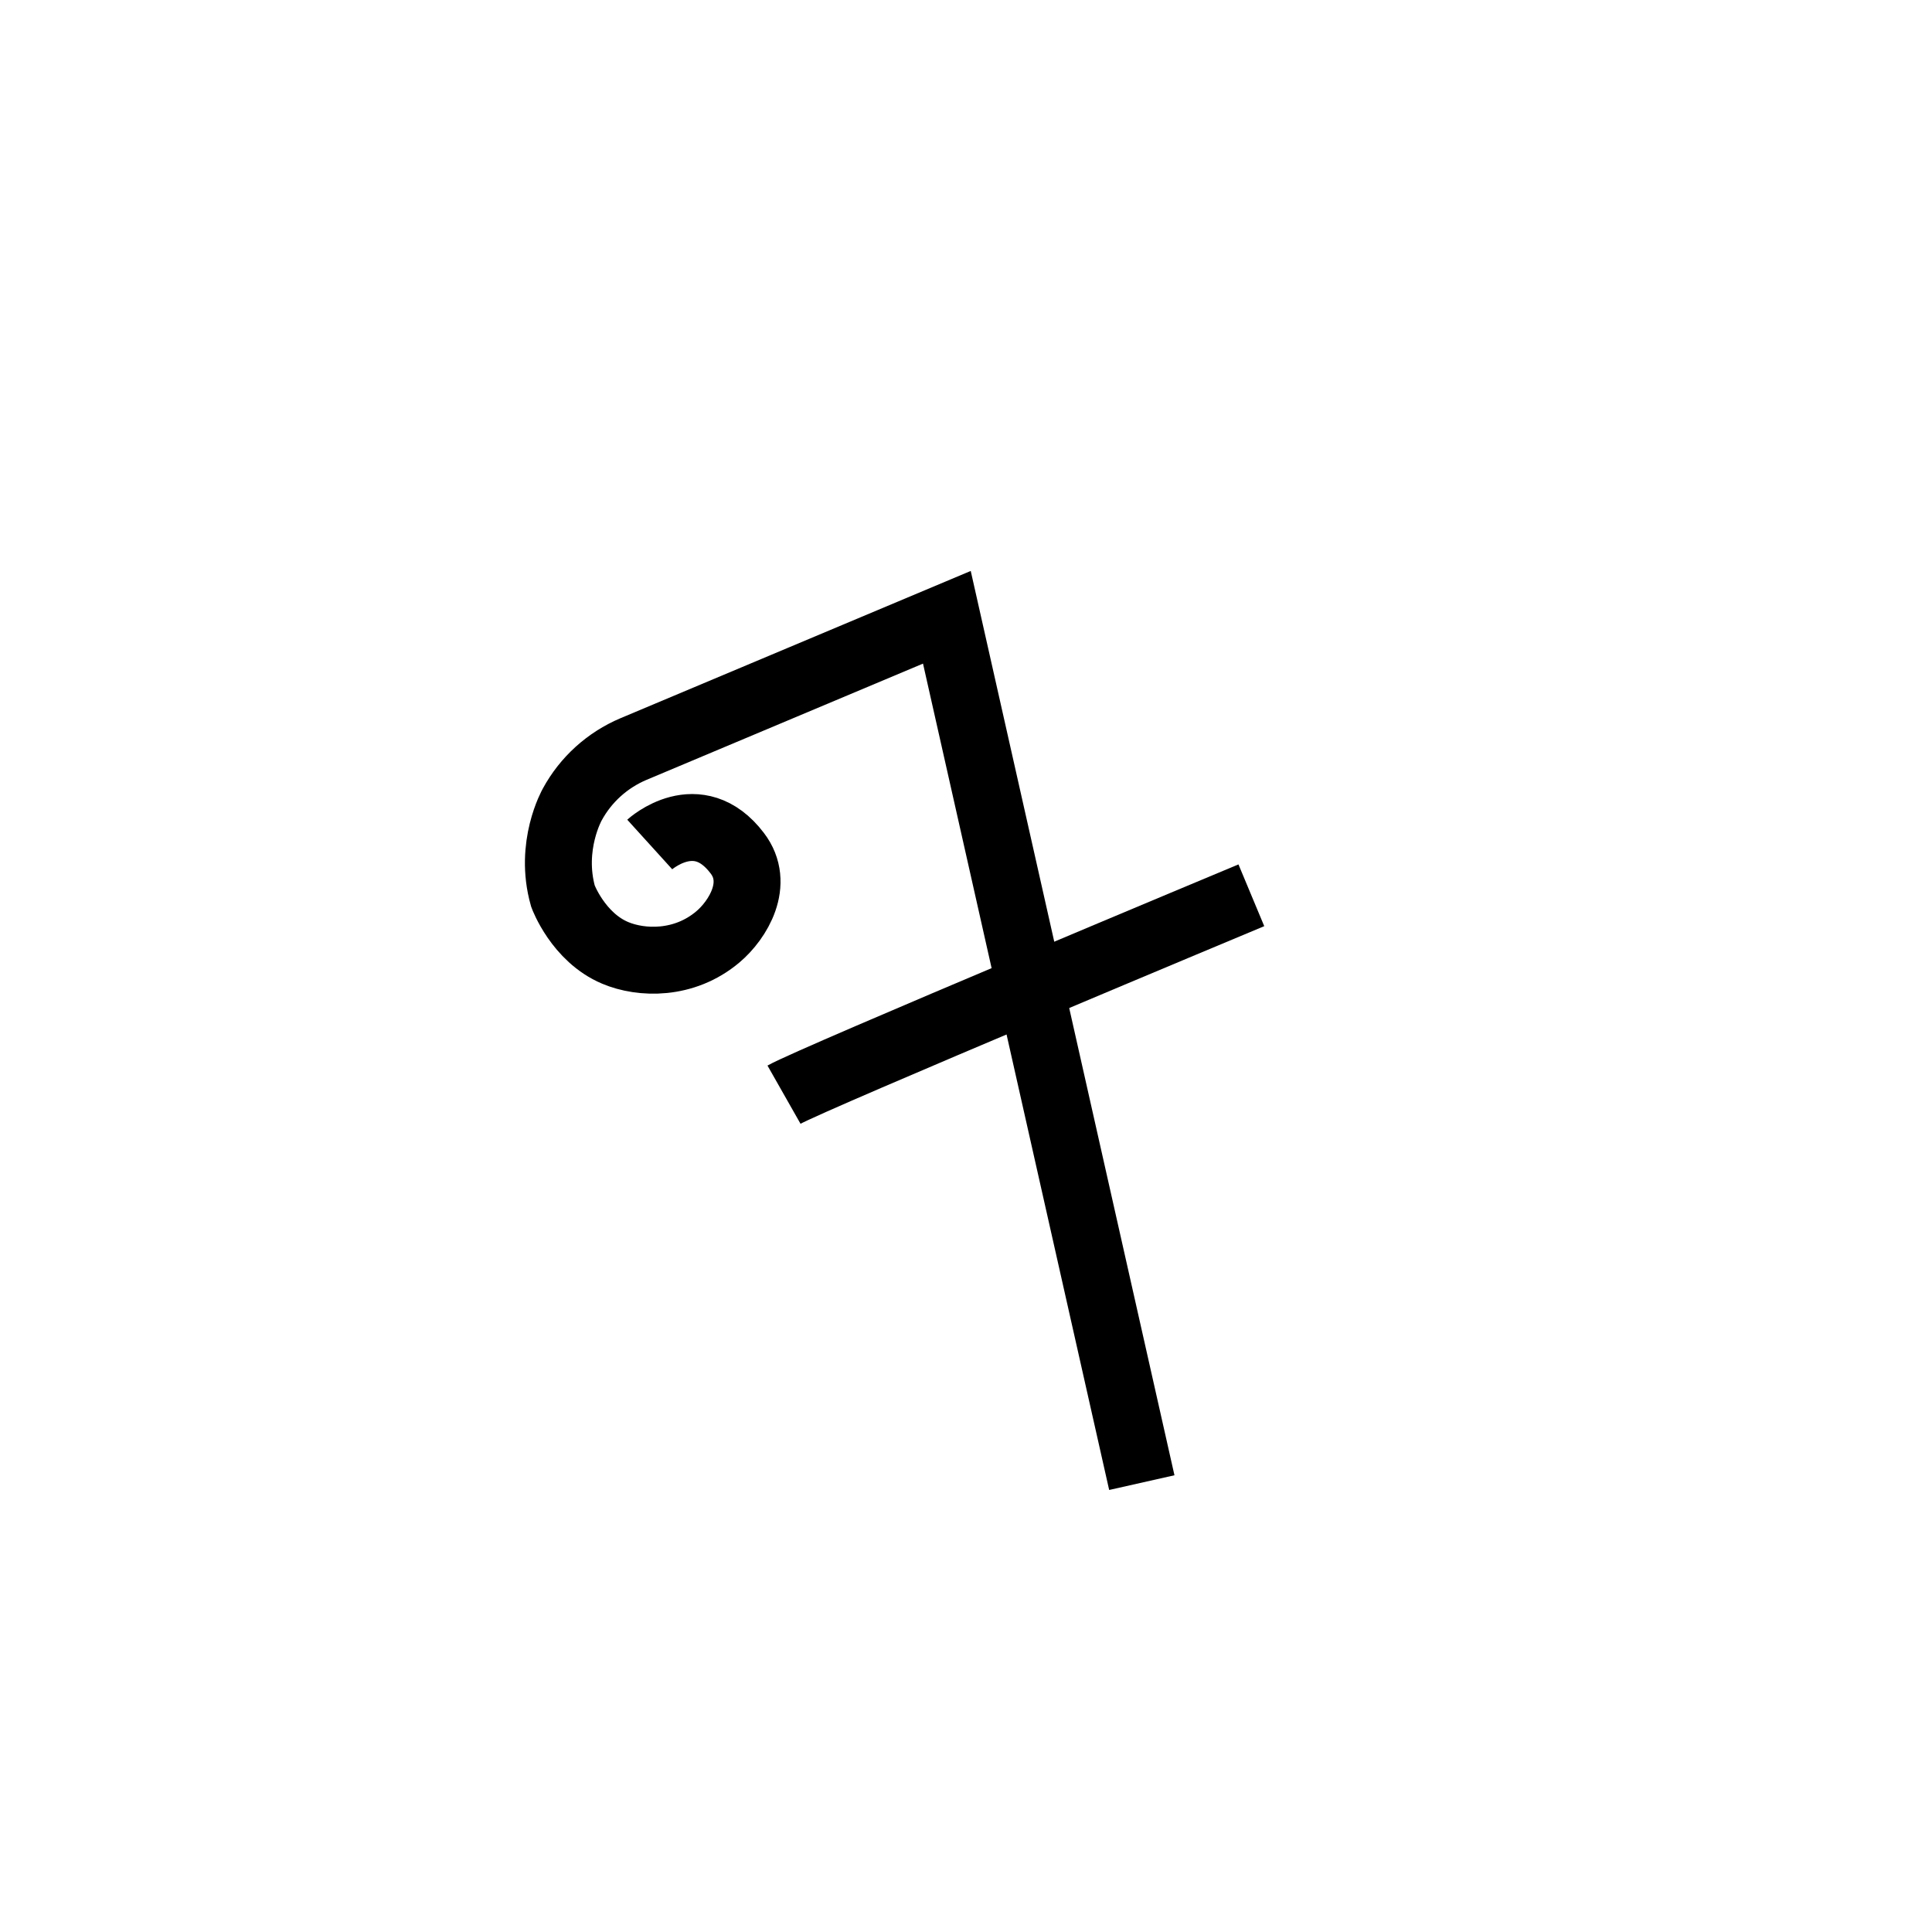
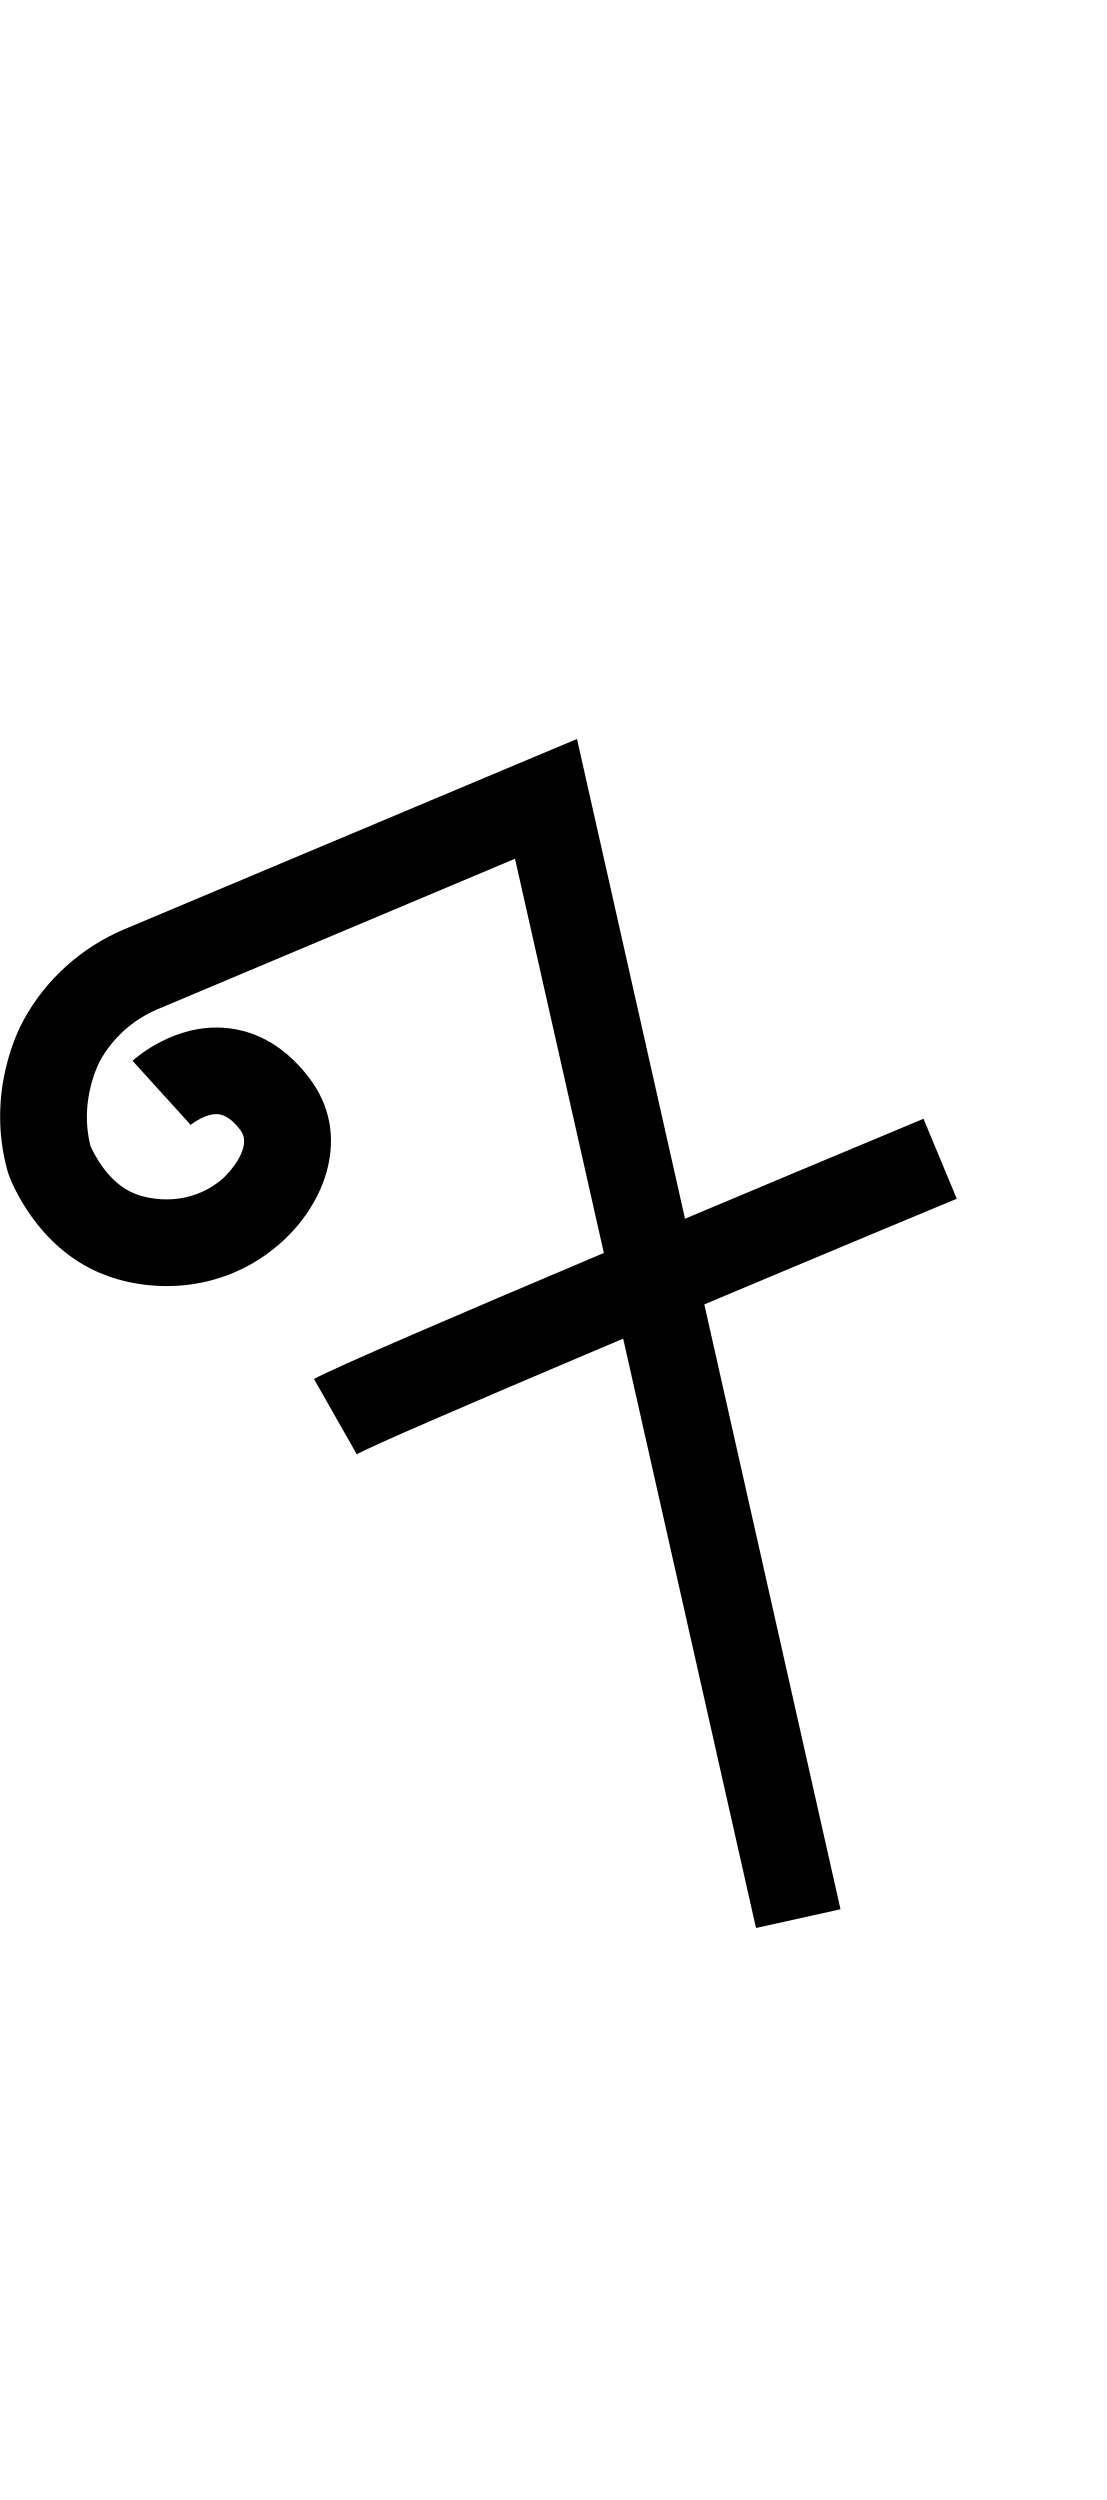
- <svg xmlns="http://www.w3.org/2000/svg" version="1.1" id="Layer_1" x="0px" y="0px" viewBox="0 0 1000 1000" style="enable-background:new 0 0 1000 1000;" xml:space="preserve">
-   <style type="text/css">
- 	.st0{fill:none;stroke:#000000;stroke-width:34.64;stroke-miterlimit:10;}
- </style>
+ <svg xmlns="http://www.w3.org/2000/svg" version="1.1" id="Layer_1" x="0px" y="0px" viewBox="194 -104 442.7 1000" style="enable-background:new 194 -104 442.7 1000;" xml:space="preserve">
  <g id="Guide">
</g>
  <g id="Layer_4">
</g>
  <g id="Layer_3">
-     <path class="st0" d="M591,767.4L490.1,319.5c0,0-114.2,48-162.2,68.2c-13.5,5.7-24.7,15.8-31.7,28.7c0,0-12.2,21.4-4.8,47.5   c0,0,7.8,21.2,27,29.3c13.5,5.7,35.7,6.5,53.2-8.3c10.3-8.7,22-27.6,10-43.3c-20.5-27-45.3-4.5-45.3-4.5" />
+     <path d="M496.4,667.2l-96.4-427.7C365.5,254,292.8,284.6,257,299.7c-9.9,4.2-18.1,11.6-23.2,21l-0.1,0.3c-0.7,1.3-8,16.1-3.5,33.4   c1.2,2.7,6.8,14.5,17.3,18.9c7.1,3,22.5,5.2,35.3-5.6c2.7-2.3,12.5-12.9,7.4-19.6c-3-4-6-6.1-8.8-6.4c-4.5-0.5-9.8,3.1-11.3,4.4   l0.2-0.1L247,320.3c1.7-1.5,17.2-15,37.5-13.1c8.9,0.8,21.8,4.9,33.2,20c17.2,22.5,6.7,50.7-12.6,67c-23.9,20.2-53.2,18.6-71.1,11   c-25.4-10.7-35.5-36.4-36.5-39.3l-0.2-0.6l-0.2-0.6c-8.9-31.5,4.3-57,6.3-60.6c8.8-16.2,23.1-29.1,40.1-36.3   c48-20.2,162.2-68.2,162.2-68.2l19.1-8l105.4,468.1L496.4,667.2z" />
  </g>
-   <path class="st0" d="M405.8,566.6c14.8-8.4,241.9-103.2,241.9-103.2" />
+   <path d="M336.7,477.7l-17.1-30.1c15-8.5,205.7-88.2,243.8-104.1l13.3,32C489.6,411.7,347.5,471.6,336.7,477.7z" />
</svg>
